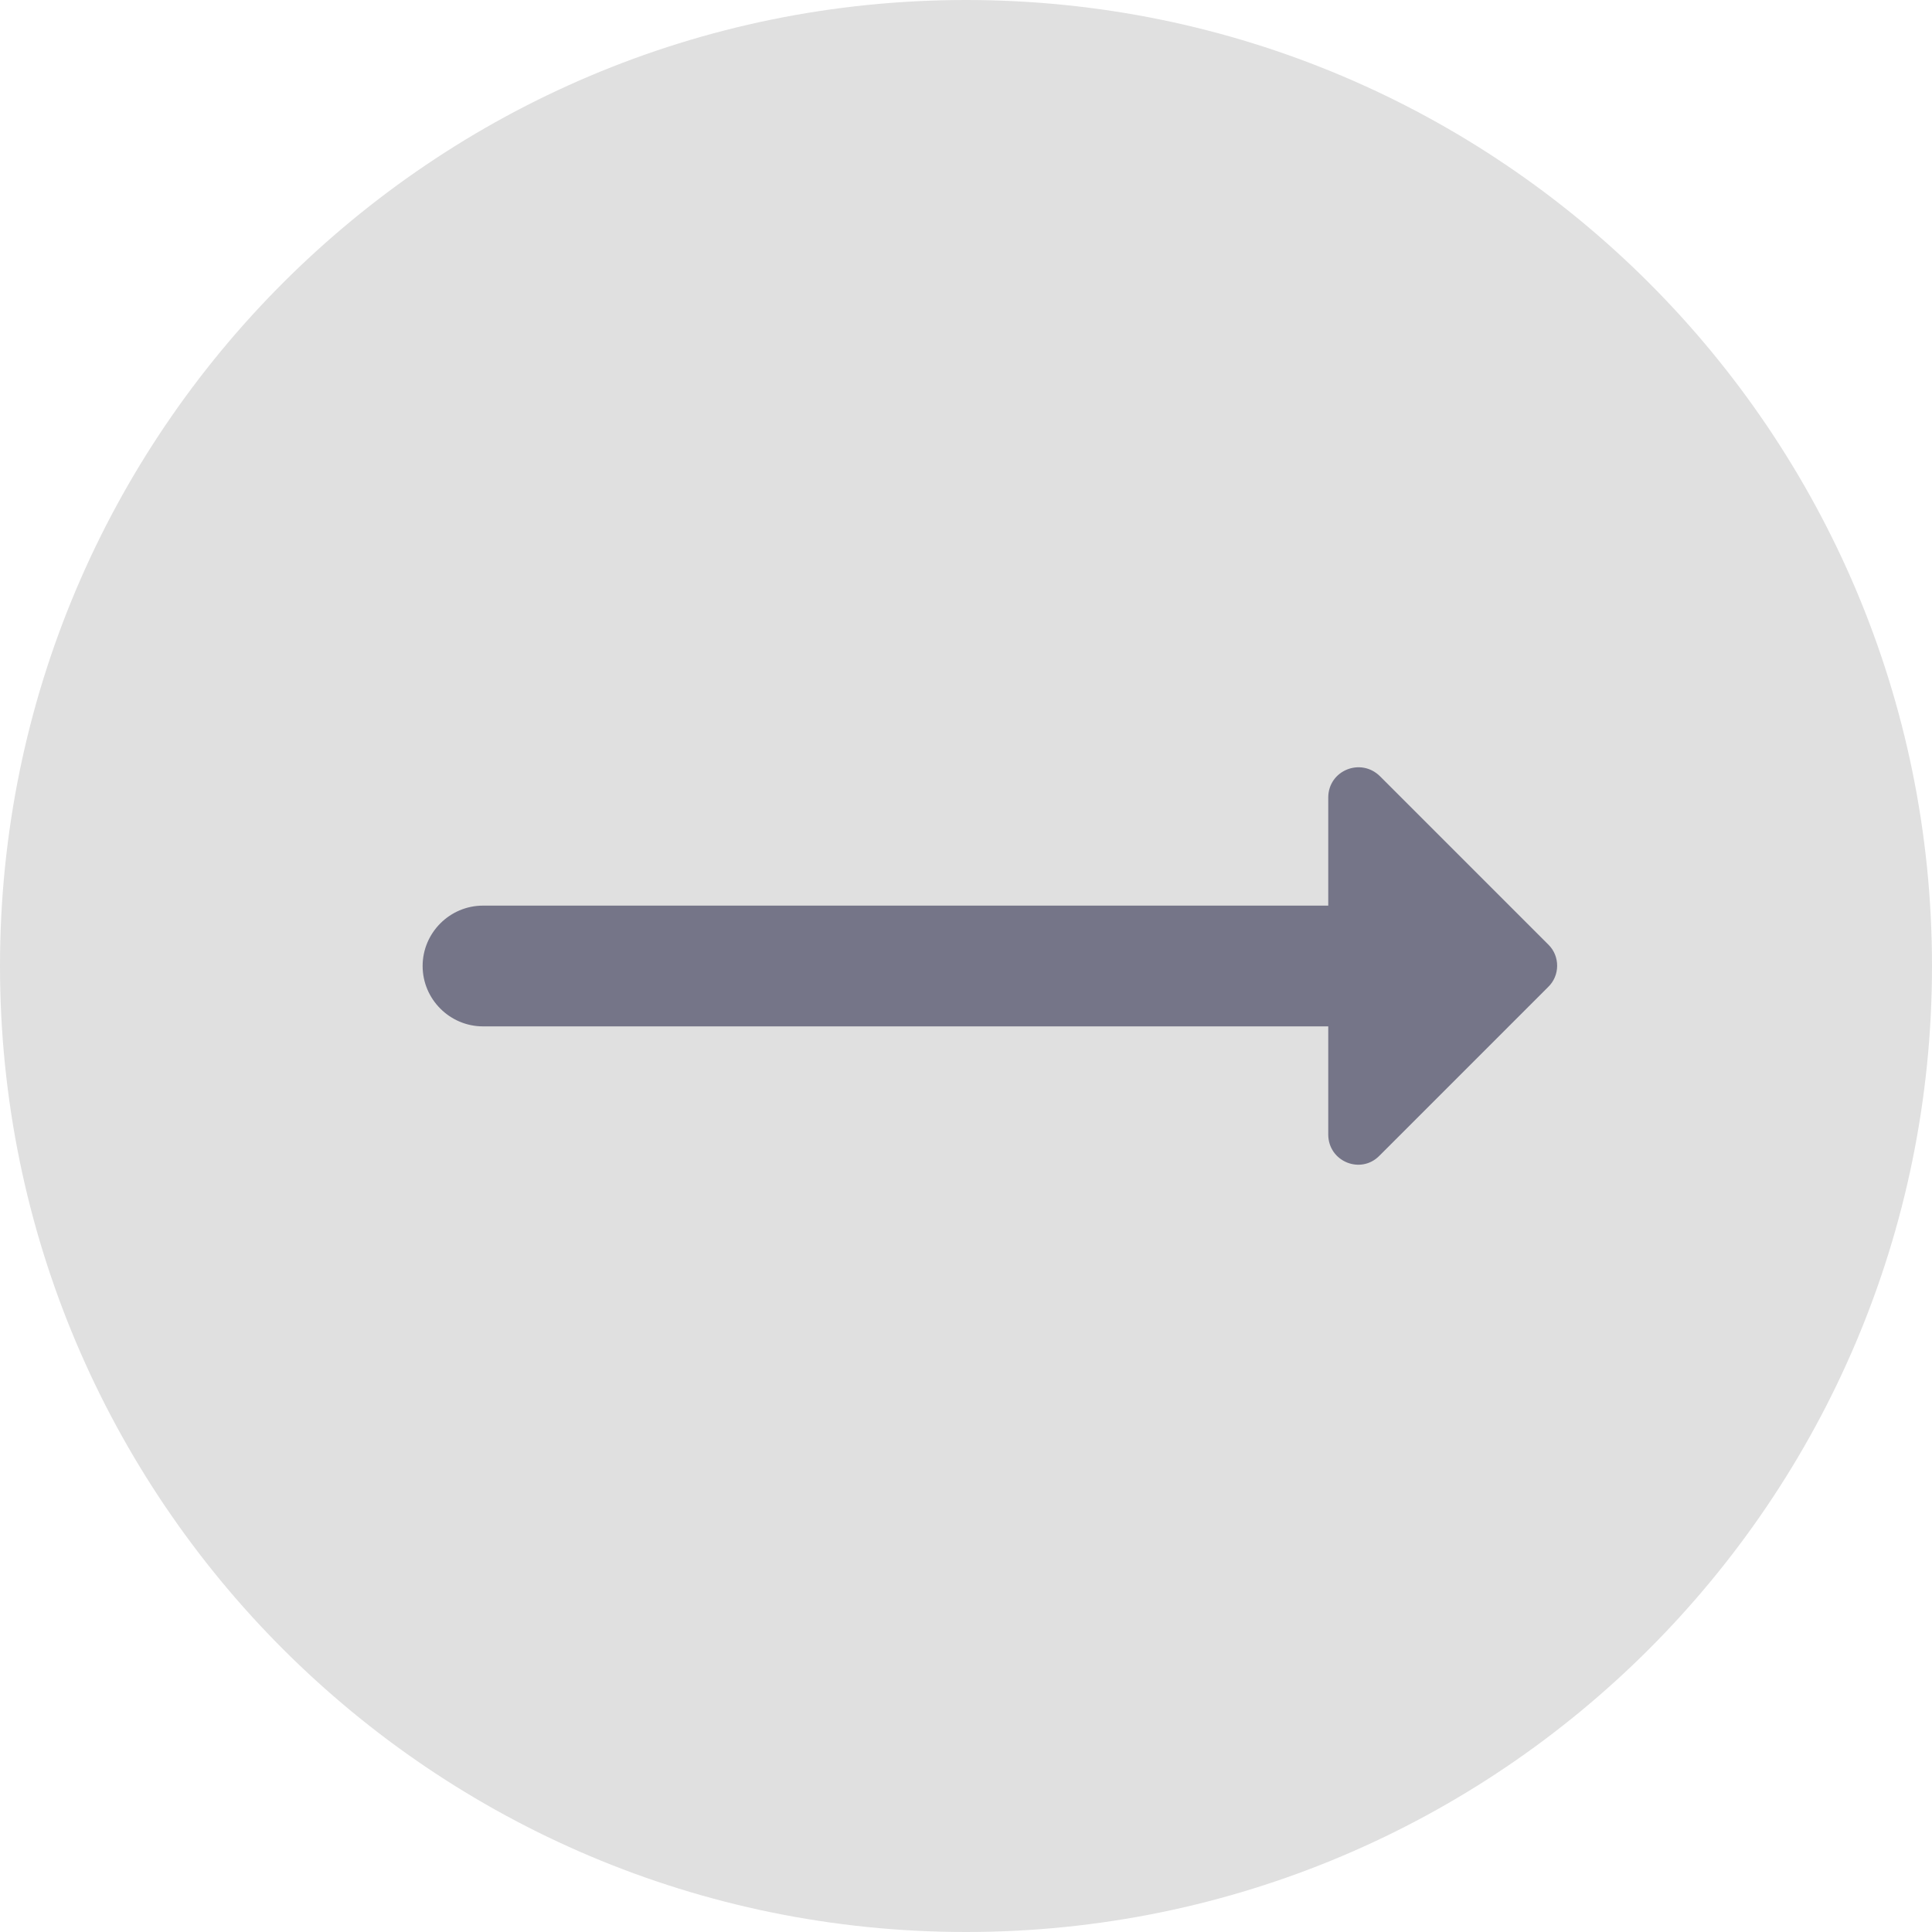
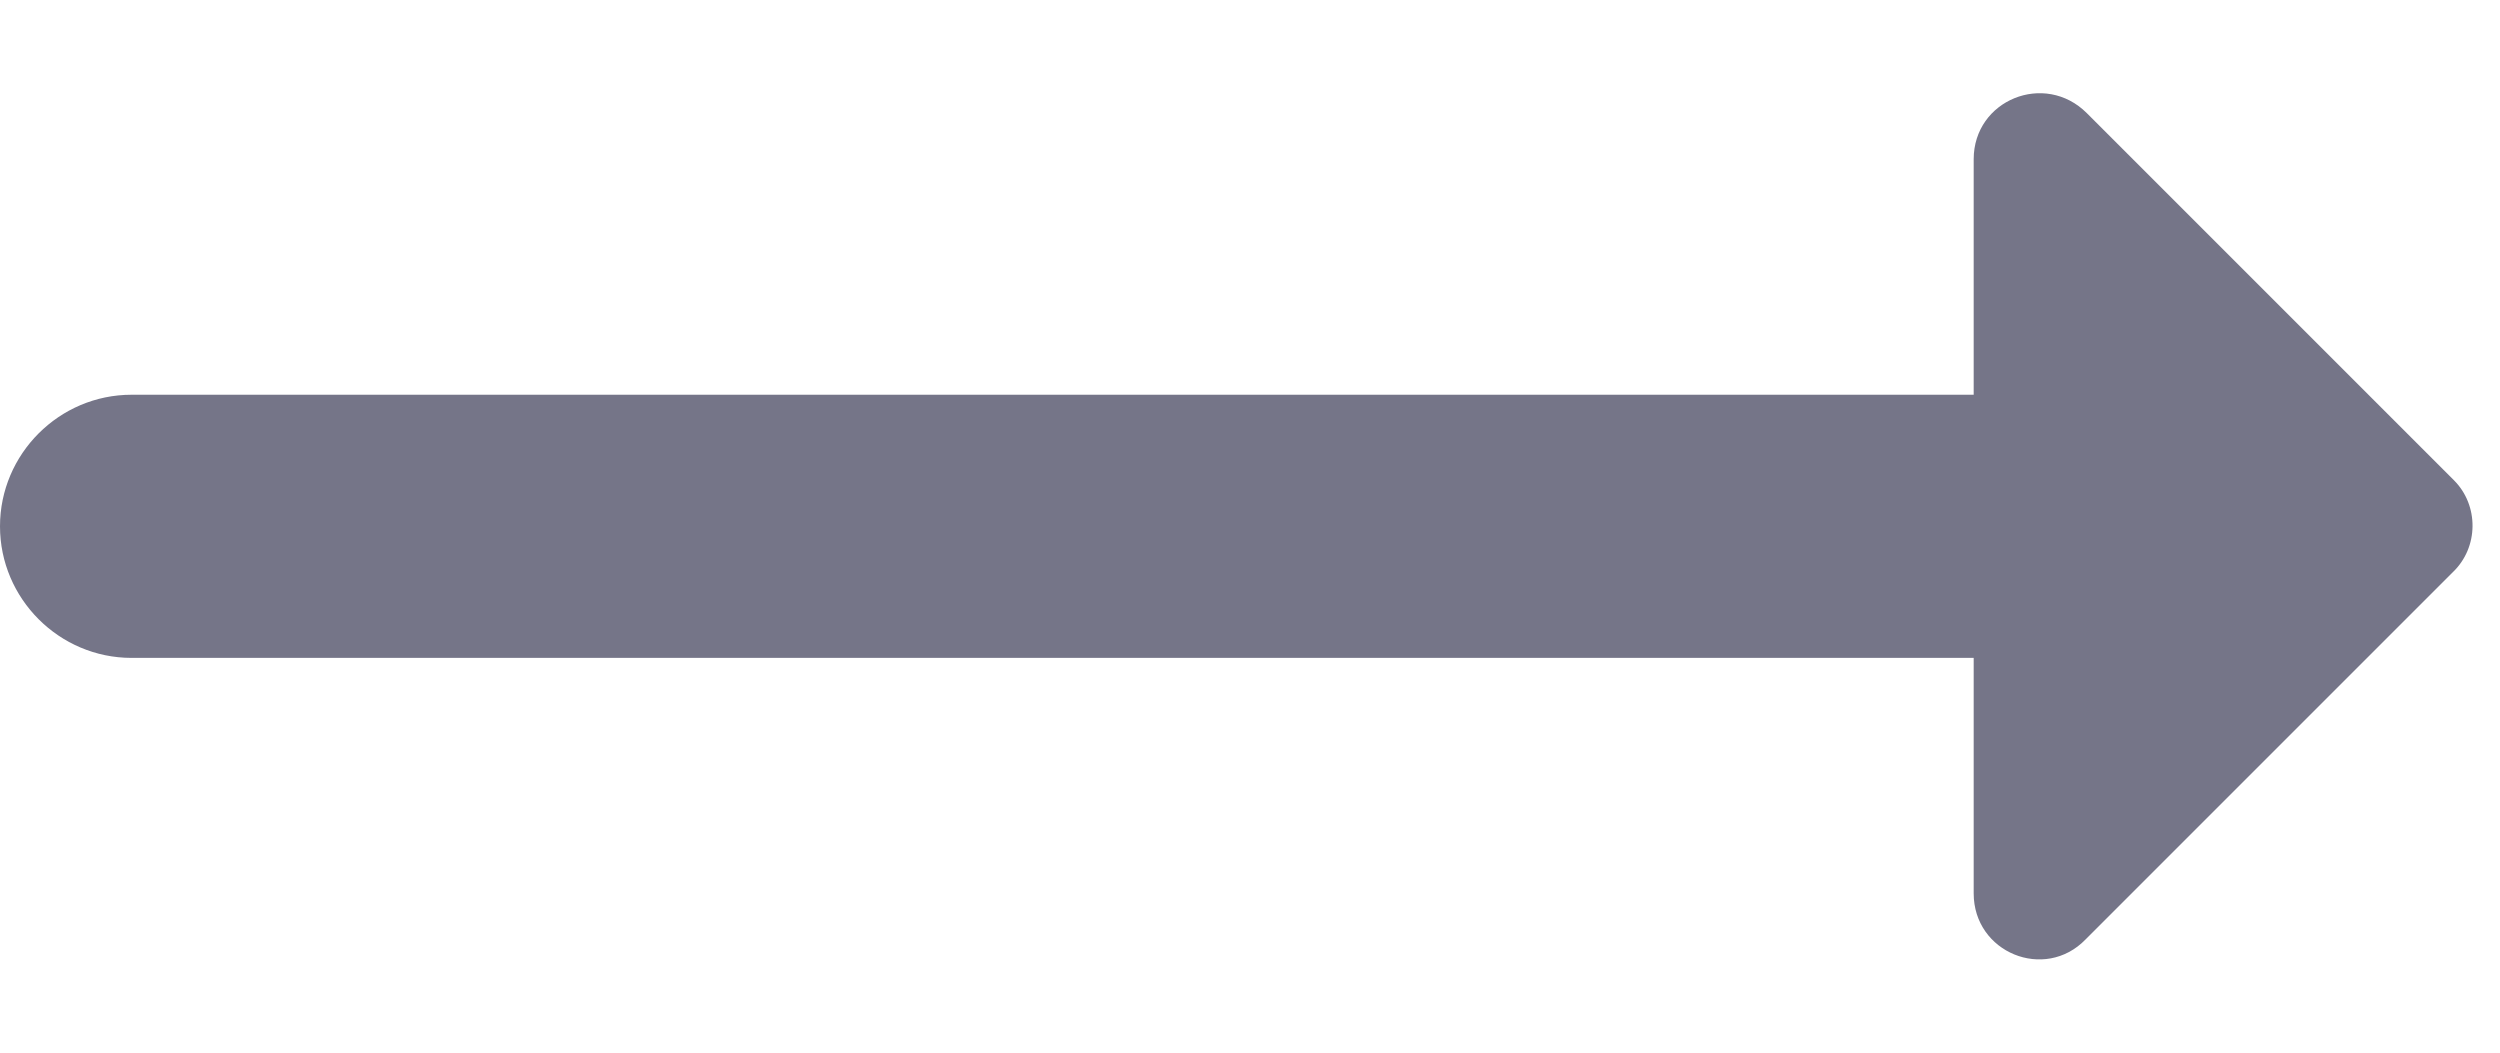
- <svg xmlns="http://www.w3.org/2000/svg" width="32px" height="32px" viewBox="0 0 32 32" version="1.1">
+ <svg xmlns="http://www.w3.org/2000/svg" width="19px" height="8px" viewBox="0 0 19 8" version="1.1">
  <g id="Getting-Reimbursed" stroke="none" stroke-width="1" fill="none" fill-rule="evenodd">
-     <g id="icon/alert/trending/flat">
-       <circle id="Oval" fill="#E0E0E0" cx="16" cy="16" r="16" />
-       <g id="round-trending_flat-24px" stroke-width="1" transform="translate(4, 4)">
+     <g id="icon/alert/trending/flat" transform="translate(-3, -8)">
+       <g id="round-trending_flat-24px">
        <polygon id="Path" points="0 0 24 0 24 24 0 24" />
        <path d="M21.65,11.65 L18.86,8.86 C18.54,8.54 18,8.76 18,9.21 L18,11 L4,11 C3.45,11 3,11.45 3,12 C3,12.55 3.45,13 4,13 L18,13 L18,14.79 C18,15.24 18.54,15.46 18.85,15.14 L21.64,12.35 C21.84,12.16 21.84,11.84 21.65,11.65 L21.65,11.65 Z" id="Path" fill="#757588" />
      </g>
    </g>
  </g>
</svg>
